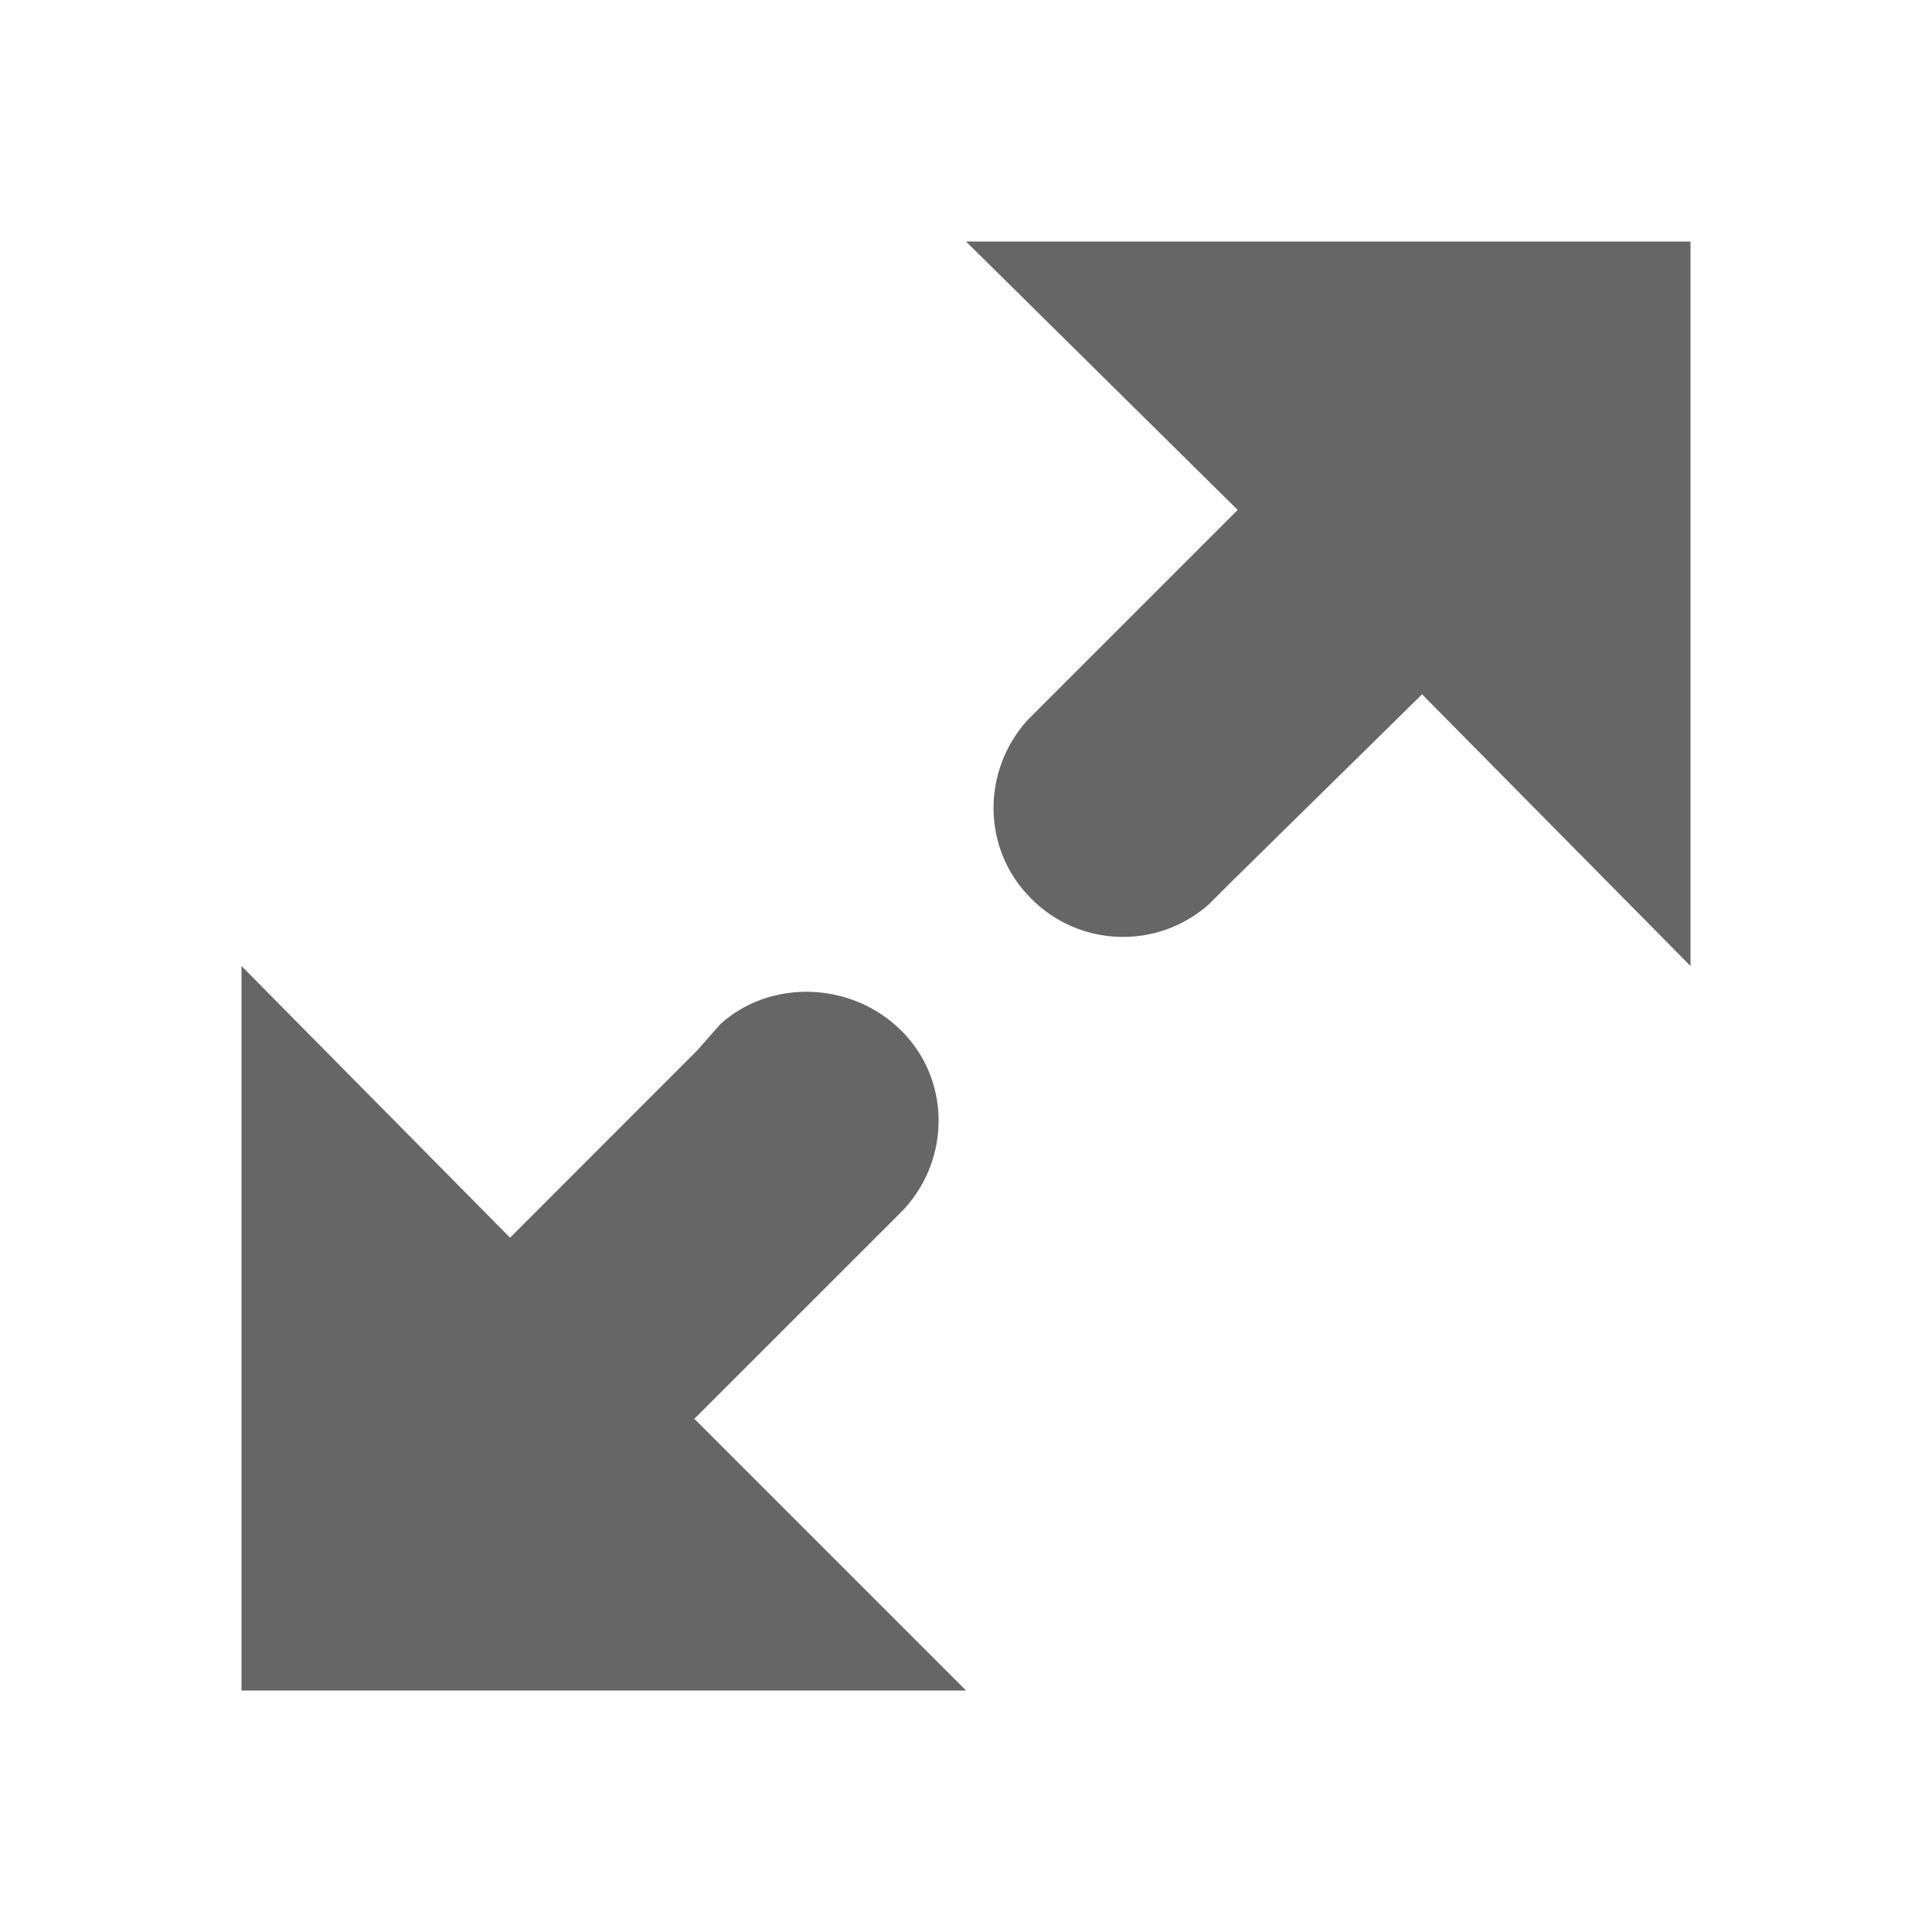
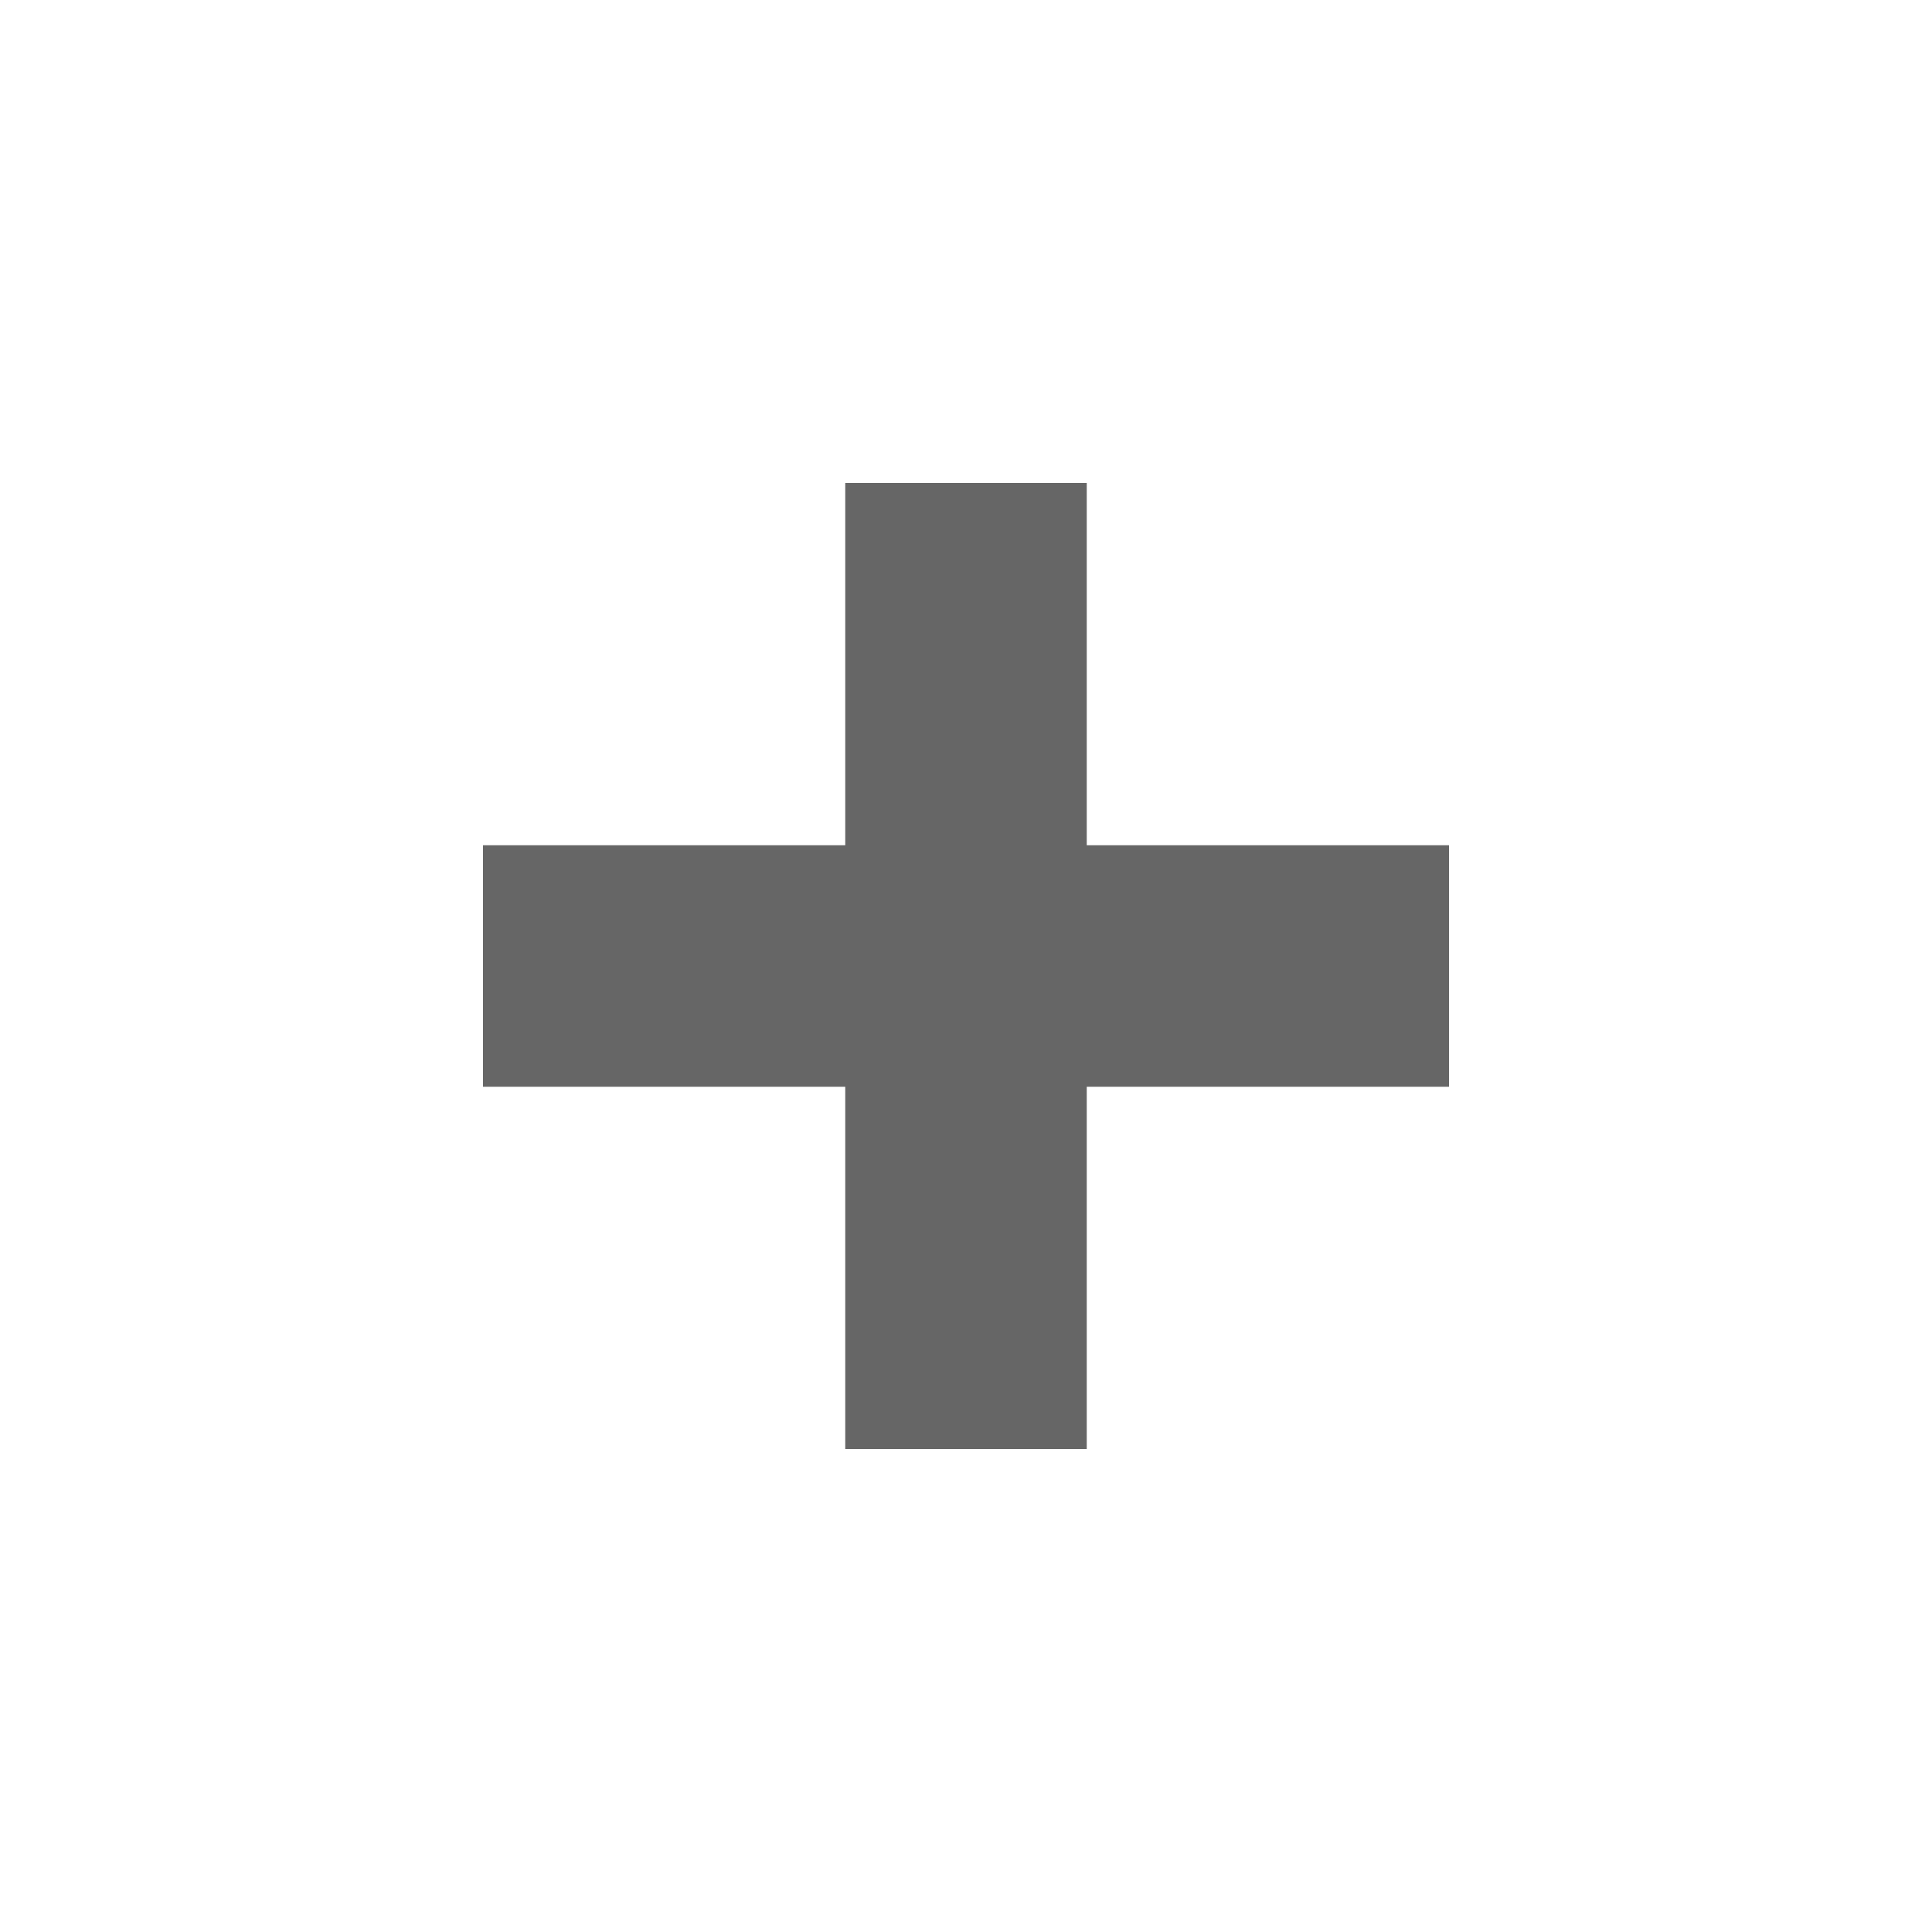
- <svg xmlns="http://www.w3.org/2000/svg" height="16" width="16">
-   <g color="#bebebe" transform="translate(-753 -157)">
-     <path d="M761 159l2.25 2.223-1.714 1.714-.027.027c-.38.42-.378 1.068.027 1.474a1.07 1.07 0 0 0 1.473.053l.215-.214 1.553-1.527L767 165v-6zm-6 6v6h6l-2.25-2.25 1.715-1.714.026-.027c.381-.42.38-1.068-.026-1.473-.406-.406-1.08-.434-1.5-.054l-.188.214-1.553 1.554z" fill="#666" overflow="visible" style="marker:none" />
+ <svg xmlns="http://www.w3.org/2000/svg" height="16" id="svg7384" version="1.1" width="16">
+   <defs id="defs7386">
+     <filter color-interpolation-filters="sRGB" id="filter7554">
+       <feBlend id="feBlend7556" in2="BackgroundImage" mode="darken" />
+     </filter>
+     <filter color-interpolation-filters="sRGB" id="filter7554-7">
+       <feBlend id="feBlend7556-6" in2="BackgroundImage" mode="darken" />
+     </filter>
+   </defs>
+   <g id="layer9" label="status" style="display:inline" transform="translate(-293.0004,-188)" />
+   <g id="layer10" style="display:inline" transform="translate(-293.0004,-188)" />
+   <g id="layer13" style="display:inline" transform="translate(-293.0004,-188)" />
+   <g id="layer14" transform="translate(-293.0004,-188)" />
+   <g id="layer15" style="display:inline" transform="translate(-293.0004,-188)" />
+   <g id="g71291" style="display:inline" transform="translate(-293.0004,-188)" />
+   <g id="layer12" style="display:inline" transform="translate(-293.0004,-188)">
+     <path style="color:#bebebe;display:inline;overflow:visible;visibility:visible;fill:#666666;fill-opacity:1;fill-rule:nonzero;stroke:none;stroke-width:1;marker:none;enable-background:accumulate" d="M 7 4 L 7 7 L 4 7 L 4 9 L 7 9 L 7 12 L 9 12 L 9 9 L 12 9 L 12 7 L 9 7 L 9 4 L 7 4 z " transform="translate(293.0004,188)" id="path3288-51" />
+     <text id="text4087-2-6-5-74" xml:space="preserve" style="font-style:normal;font-weight:normal;line-height:0%;font-family:'Bitstream Vera Sans';opacity:0.8;fill:#000000;fill-opacity:1;stroke:none" x="613.992" y="426.851">
+       <tspan id="tspan4089-7-2-9-8" x="613.992" y="426.851" style="font-size:14px;line-height:1.25"> </tspan>
+     </text>
+     <text id="text4087-2-6-5-59-7" xml:space="preserve" style="font-style:normal;font-weight:normal;line-height:0%;font-family:'Bitstream Vera Sans';opacity:0.8;fill:#000000;fill-opacity:1;stroke:none" x="-1401.69" y="1250.896">
+       <tspan id="tspan4089-7-2-9-4-2" x="-1401.69" y="1250.896" style="font-size:14px;line-height:1.25"> </tspan>
+     </text>
+     <flowRoot id="flowRoot38698-5" xml:space="preserve" style="font-style:normal;font-variant:normal;font-weight:normal;font-stretch:normal;line-height:0.01%;font-family:Ubuntu;-inkscape-font-specification:Ubuntu;letter-spacing:0px;word-spacing:0px;fill:#000000;fill-opacity:1;stroke:none" transform="translate(194.208,-502.3555)">
+       <flowRegion id="flowRegion38700-5">
+         <rect height="23" id="rect38702-7" width="40" x="531" y="299" />
+       </flowRegion>
+       <flowPara id="flowPara38704-8" style="font-size:12px;line-height:1.25"> </flowPara>
+     </flowRoot>
+     <text id="text4087-2-6-5-1-8" xml:space="preserve" style="font-style:normal;font-weight:normal;line-height:0%;font-family:'Bitstream Vera Sans';opacity:0.8;fill:#000000;fill-opacity:1;stroke:none" x="-474.763" y="195.667">
+       <tspan id="tspan4089-7-2-9-7-0" x="-474.763" y="195.667" style="font-size:14px;line-height:1.25"> </tspan>
+     </text>
+     <text id="text4087-2-6-5-7-3" xml:space="preserve" style="font-style:normal;font-weight:normal;line-height:0%;font-family:'Bitstream Vera Sans';opacity:0.8;fill:#000000;fill-opacity:1;stroke:none" x="417.863" y="-261.333">
+       <tspan id="tspan4089-7-2-9-1-7" x="417.863" y="-261.333" style="font-size:14px;line-height:1.25"> </tspan>
+     </text>
+     <text id="text4087-2-6-5-5-8" xml:space="preserve" style="font-style:normal;font-weight:normal;line-height:0%;font-family:'Bitstream Vera Sans';opacity:0.8;fill:#000000;fill-opacity:1;stroke:none" x="444.346" y="-306.364">
+       <tspan id="tspan4089-7-2-9-6-3" x="444.346" y="-306.364" style="font-size:14px;line-height:1.25"> </tspan>
+     </text>
+     <text id="text4087-2-6-5-3-8" xml:space="preserve" style="font-style:normal;font-weight:normal;line-height:0%;font-family:'Bitstream Vera Sans';opacity:0.8;fill:#000000;fill-opacity:1;stroke:none" x="-1204.137" y="-314.333">
+       <tspan id="tspan4089-7-2-9-18-8" x="-1204.137" y="-314.333" style="font-size:14px;line-height:1.25"> </tspan>
+     </text>
+     <text id="text4087-2-6-5-4-3" xml:space="preserve" style="font-style:normal;font-weight:normal;line-height:0%;font-family:'Bitstream Vera Sans';opacity:0.8;fill:#000000;fill-opacity:1;stroke:none" x="410.171" y="-616.333">
+       <tspan id="tspan4089-7-2-9-9-6" x="410.171" y="-616.333" style="font-size:14px;line-height:1.25"> </tspan>
+     </text>
+     <text id="text4087-2-6-5-7-1-2" xml:space="preserve" style="font-style:normal;font-weight:normal;line-height:0%;font-family:'Bitstream Vera Sans';opacity:0.8;fill:#000000;fill-opacity:1;stroke:none" x="2052.752" y="76.336">
+       <tspan id="tspan4089-7-2-9-1-8-9" x="2052.752" y="76.336" style="font-size:14px;line-height:1.25"> </tspan>
+     </text>
+     <text id="text4087-2-6-5-5-5-3" xml:space="preserve" style="font-style:normal;font-weight:normal;line-height:0%;font-family:'Bitstream Vera Sans';opacity:0.8;fill:#000000;fill-opacity:1;stroke:none" x="2079.236" y="31.305">
+       <tspan id="tspan4089-7-2-9-6-9-2" x="2079.236" y="31.305" style="font-size:14px;line-height:1.25"> </tspan>
+     </text>
+     <text id="text4087-2-6-5-75-9" xml:space="preserve" style="font-style:normal;font-weight:normal;line-height:0%;font-family:'Bitstream Vera Sans';opacity:0.8;fill:#000000;fill-opacity:1;stroke:none" x="430.752" y="23.336">
+       <tspan id="tspan4089-7-2-9-3-0" x="430.752" y="23.336" style="font-size:14px;line-height:1.25"> </tspan>
+     </text>
+     <text id="text4087-2-6-5-4-8-7" xml:space="preserve" style="font-style:normal;font-weight:normal;line-height:0%;font-family:'Bitstream Vera Sans';opacity:0.8;fill:#000000;fill-opacity:1;stroke:none" x="2045.06" y="-278.664">
+       <tspan id="tspan4089-7-2-9-9-8-7" x="2045.06" y="-278.664" style="font-size:14px;line-height:1.25"> </tspan>
+     </text>
+     <text id="text4087-2-6-5-45-4" xml:space="preserve" style="font-style:normal;font-weight:normal;line-height:0%;font-family:'Bitstream Vera Sans';opacity:0.8;fill:#000000;fill-opacity:1;stroke:none" x="-605.797" y="-29.818">
+       <tspan id="tspan4089-7-2-9-75-9" x="-605.797" y="-29.818" style="font-size:14px;line-height:1.25"> </tspan>
+     </text>
+     <text id="text4087-2-6-5-59-0-8" xml:space="preserve" style="font-style:normal;font-weight:normal;line-height:0%;font-family:'Bitstream Vera Sans';opacity:0.8;fill:#000000;fill-opacity:1;stroke:none" x="-2621.479" y="794.227">
+       <tspan id="tspan4089-7-2-9-4-4-0" x="-2621.479" y="794.227" style="font-size:14px;line-height:1.25"> </tspan>
+     </text>
+     <text id="text4087-2-6-5-0-2" xml:space="preserve" style="font-style:normal;font-weight:normal;line-height:0%;font-family:'Bitstream Vera Sans';opacity:0.8;fill:#000000;fill-opacity:1;stroke:none" x="-726.195" y="896.876">
+       <tspan id="tspan4089-7-2-9-13-8" x="-726.195" y="896.876" style="font-size:14px;line-height:1.25"> </tspan>
+     </text>
  </g>
</svg>
